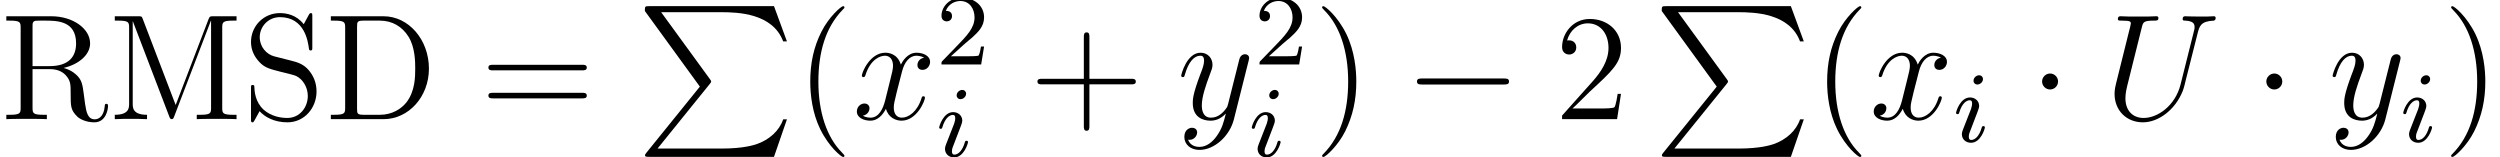
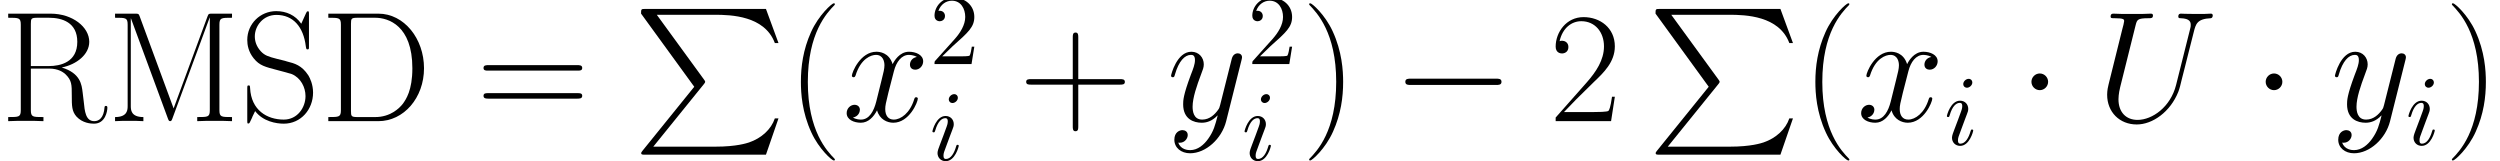
- <svg xmlns="http://www.w3.org/2000/svg" xmlns:xlink="http://www.w3.org/1999/xlink" height="12.433pt" version="1.1" viewBox="-0.001 -12.444 198.358 12.433" width="198.358pt">
+ <svg xmlns="http://www.w3.org/2000/svg" xmlns:xlink="http://www.w3.org/1999/xlink" height="17.525pt" version="1.1" viewBox="-0.002 -17.541 273.421 17.525" width="273.421pt">
  <defs>
-     <path d="M5.033 6.384L0.789 11.632C0.693 11.752 0.681 11.776 0.681 11.824C0.681 11.955 0.789 11.955 1.004 11.955H10.915L11.943 8.978H11.644C11.345 9.875 10.544 10.604 9.528 10.951C9.337 11.011 8.512 11.298 6.755 11.298H1.674L5.822 6.169C5.906 6.061 5.93 6.025 5.93 5.978S5.918 5.918 5.846 5.81L1.961 0.478H6.695C8.058 0.478 10.807 0.562 11.644 2.798H11.943L10.915 0H1.004C0.681 0 0.669 0.012 0.669 0.383L5.033 6.384Z" id="g0-80" />
-     <path d="M2.248 -1.626C2.375 -1.745 2.71 -2.008 2.837 -2.12C3.332 -2.574 3.802 -3.013 3.802 -3.738C3.802 -4.686 3.005 -5.3 2.008 -5.3C1.052 -5.3 0.422 -4.575 0.422 -3.865C0.422 -3.475 0.733 -3.419 0.845 -3.419C1.012 -3.419 1.259 -3.539 1.259 -3.842C1.259 -4.256 0.861 -4.256 0.765 -4.256C0.996 -4.838 1.53 -5.037 1.921 -5.037C2.662 -5.037 3.045 -4.407 3.045 -3.738C3.045 -2.909 2.463 -2.303 1.522 -1.339L0.518 -0.303C0.422 -0.215 0.422 -0.199 0.422 0H3.571L3.802 -1.427H3.555C3.531 -1.267 3.467 -0.869 3.371 -0.717C3.324 -0.654 2.718 -0.654 2.59 -0.654H1.172L2.248 -1.626Z" id="g4-50" />
-     <path d="M2.375 -4.973C2.375 -5.149 2.248 -5.276 2.064 -5.276C1.857 -5.276 1.626 -5.085 1.626 -4.846C1.626 -4.67 1.753 -4.543 1.937 -4.543C2.144 -4.543 2.375 -4.734 2.375 -4.973ZM1.211 -2.048L0.781 -0.948C0.741 -0.829 0.701 -0.733 0.701 -0.598C0.701 -0.207 1.004 0.08 1.427 0.08C2.2 0.08 2.527 -1.036 2.527 -1.14C2.527 -1.219 2.463 -1.243 2.407 -1.243C2.311 -1.243 2.295 -1.188 2.271 -1.108C2.088 -0.47 1.761 -0.143 1.443 -0.143C1.347 -0.143 1.251 -0.183 1.251 -0.399C1.251 -0.59 1.307 -0.733 1.411 -0.98C1.49 -1.196 1.57 -1.411 1.658 -1.626L1.905 -2.271C1.977 -2.455 2.072 -2.702 2.072 -2.837C2.072 -3.236 1.753 -3.515 1.347 -3.515C0.574 -3.515 0.239 -2.399 0.239 -2.295C0.239 -2.224 0.295 -2.192 0.359 -2.192C0.462 -2.192 0.47 -2.24 0.494 -2.319C0.717 -3.076 1.084 -3.292 1.323 -3.292C1.435 -3.292 1.514 -3.252 1.514 -3.029C1.514 -2.949 1.506 -2.837 1.427 -2.598L1.211 -2.048Z" id="g2-105" />
-     <path d="M7.878 -2.75C8.082 -2.75 8.297 -2.75 8.297 -2.989S8.082 -3.228 7.878 -3.228H1.411C1.207 -3.228 0.992 -3.228 0.992 -2.989S1.207 -2.75 1.411 -2.75H7.878Z" id="g1-0" />
-     <path d="M2.295 -2.989C2.295 -3.335 2.008 -3.622 1.662 -3.622S1.028 -3.335 1.028 -2.989S1.315 -2.355 1.662 -2.355S2.295 -2.642 2.295 -2.989Z" id="g1-1" />
-     <path d="M6.049 -2.75C5.631 -1.076 4.244 -0.096 3.12 -0.096C2.26 -0.096 1.674 -0.669 1.674 -1.662C1.674 -1.71 1.674 -2.068 1.805 -2.594L2.977 -7.293C3.084 -7.699 3.108 -7.819 3.957 -7.819C4.172 -7.819 4.292 -7.819 4.292 -8.034C4.292 -8.165 4.184 -8.165 4.113 -8.165C3.897 -8.165 3.646 -8.141 3.419 -8.141H2.008C1.781 -8.141 1.53 -8.165 1.303 -8.165C1.219 -8.165 1.076 -8.165 1.076 -7.938C1.076 -7.819 1.16 -7.819 1.387 -7.819C2.104 -7.819 2.104 -7.723 2.104 -7.592C2.104 -7.52 2.02 -7.173 1.961 -6.97L0.921 -2.786C0.885 -2.654 0.813 -2.331 0.813 -2.008C0.813 -0.693 1.757 0.251 3.061 0.251C4.268 0.251 5.607 -0.705 6.217 -2.224C6.3 -2.427 6.408 -2.845 6.48 -3.168C6.599 -3.599 6.85 -4.651 6.934 -4.961L7.388 -6.755C7.544 -7.376 7.639 -7.771 8.691 -7.819C8.787 -7.831 8.835 -7.926 8.835 -8.034C8.835 -8.165 8.727 -8.165 8.679 -8.165C8.512 -8.165 8.297 -8.141 8.13 -8.141H7.568C6.826 -8.141 6.444 -8.165 6.432 -8.165C6.36 -8.165 6.217 -8.165 6.217 -7.938C6.217 -7.819 6.312 -7.819 6.396 -7.819C7.113 -7.795 7.161 -7.52 7.161 -7.305C7.161 -7.197 7.161 -7.161 7.113 -6.994L6.049 -2.75Z" id="g3-85" />
-     <path d="M5.667 -4.878C5.284 -4.806 5.141 -4.519 5.141 -4.292C5.141 -4.005 5.368 -3.909 5.535 -3.909C5.894 -3.909 6.145 -4.22 6.145 -4.543C6.145 -5.045 5.571 -5.272 5.069 -5.272C4.34 -5.272 3.933 -4.555 3.826 -4.328C3.551 -5.224 2.809 -5.272 2.594 -5.272C1.375 -5.272 0.729 -3.706 0.729 -3.443C0.729 -3.395 0.777 -3.335 0.861 -3.335C0.956 -3.335 0.98 -3.407 1.004 -3.455C1.411 -4.782 2.212 -5.033 2.558 -5.033C3.096 -5.033 3.204 -4.531 3.204 -4.244C3.204 -3.981 3.132 -3.706 2.989 -3.132L2.582 -1.494C2.403 -0.777 2.056 -0.12 1.423 -0.12C1.363 -0.12 1.064 -0.12 0.813 -0.275C1.243 -0.359 1.339 -0.717 1.339 -0.861C1.339 -1.1 1.16 -1.243 0.933 -1.243C0.646 -1.243 0.335 -0.992 0.335 -0.61C0.335 -0.108 0.897 0.12 1.411 0.12C1.985 0.12 2.391 -0.335 2.642 -0.825C2.833 -0.12 3.431 0.12 3.873 0.12C5.093 0.12 5.738 -1.447 5.738 -1.71C5.738 -1.769 5.691 -1.817 5.619 -1.817C5.511 -1.817 5.499 -1.757 5.464 -1.662C5.141 -0.61 4.447 -0.12 3.909 -0.12C3.491 -0.12 3.264 -0.43 3.264 -0.921C3.264 -1.184 3.312 -1.375 3.503 -2.164L3.921 -3.79C4.101 -4.507 4.507 -5.033 5.057 -5.033C5.081 -5.033 5.416 -5.033 5.667 -4.878Z" id="g3-120" />
-     <path d="M3.144 1.339C2.821 1.793 2.355 2.2 1.769 2.2C1.626 2.2 1.052 2.176 0.873 1.626C0.909 1.638 0.968 1.638 0.992 1.638C1.351 1.638 1.59 1.327 1.59 1.052S1.363 0.681 1.184 0.681C0.992 0.681 0.574 0.825 0.574 1.411C0.574 2.02 1.088 2.439 1.769 2.439C2.965 2.439 4.172 1.339 4.507 0.012L5.679 -4.651C5.691 -4.71 5.715 -4.782 5.715 -4.854C5.715 -5.033 5.571 -5.153 5.392 -5.153C5.284 -5.153 5.033 -5.105 4.937 -4.746L4.053 -1.231C3.993 -1.016 3.993 -0.992 3.897 -0.861C3.658 -0.526 3.264 -0.12 2.69 -0.12C2.02 -0.12 1.961 -0.777 1.961 -1.1C1.961 -1.781 2.283 -2.702 2.606 -3.563C2.738 -3.909 2.809 -4.077 2.809 -4.316C2.809 -4.818 2.451 -5.272 1.865 -5.272C0.765 -5.272 0.323 -3.539 0.323 -3.443C0.323 -3.395 0.371 -3.335 0.454 -3.335C0.562 -3.335 0.574 -3.383 0.622 -3.551C0.909 -4.555 1.363 -5.033 1.829 -5.033C1.937 -5.033 2.14 -5.033 2.14 -4.639C2.14 -4.328 2.008 -3.981 1.829 -3.527C1.243 -1.961 1.243 -1.566 1.243 -1.279C1.243 -0.143 2.056 0.12 2.654 0.12C3.001 0.12 3.431 0.012 3.85 -0.43L3.862 -0.418C3.682 0.287 3.563 0.753 3.144 1.339Z" id="g3-121" />
-     <path d="M3.885 2.905C3.885 2.869 3.885 2.845 3.682 2.642C2.487 1.435 1.817 -0.538 1.817 -2.977C1.817 -5.296 2.379 -7.293 3.766 -8.703C3.885 -8.811 3.885 -8.835 3.885 -8.871C3.885 -8.942 3.826 -8.966 3.778 -8.966C3.622 -8.966 2.642 -8.106 2.056 -6.934C1.447 -5.727 1.172 -4.447 1.172 -2.977C1.172 -1.913 1.339 -0.49 1.961 0.789C2.666 2.224 3.646 3.001 3.778 3.001C3.826 3.001 3.885 2.977 3.885 2.905Z" id="g5-40" />
-     <path d="M3.371 -2.977C3.371 -3.885 3.252 -5.368 2.582 -6.755C1.877 -8.189 0.897 -8.966 0.765 -8.966C0.717 -8.966 0.658 -8.942 0.658 -8.871C0.658 -8.835 0.658 -8.811 0.861 -8.608C2.056 -7.4 2.726 -5.428 2.726 -2.989C2.726 -0.669 2.164 1.327 0.777 2.738C0.658 2.845 0.658 2.869 0.658 2.905C0.658 2.977 0.717 3.001 0.765 3.001C0.921 3.001 1.901 2.14 2.487 0.968C3.096 -0.251 3.371 -1.542 3.371 -2.977Z" id="g5-41" />
-     <path d="M4.77 -2.762H8.07C8.237 -2.762 8.452 -2.762 8.452 -2.977C8.452 -3.204 8.249 -3.204 8.07 -3.204H4.77V-6.504C4.77 -6.671 4.77 -6.886 4.555 -6.886C4.328 -6.886 4.328 -6.683 4.328 -6.504V-3.204H1.028C0.861 -3.204 0.646 -3.204 0.646 -2.989C0.646 -2.762 0.849 -2.762 1.028 -2.762H4.328V0.538C4.328 0.705 4.328 0.921 4.543 0.921C4.77 0.921 4.77 0.717 4.77 0.538V-2.762Z" id="g5-43" />
-     <path d="M5.26 -2.008H4.997C4.961 -1.805 4.866 -1.148 4.746 -0.956C4.663 -0.849 3.981 -0.849 3.622 -0.849H1.411C1.734 -1.124 2.463 -1.889 2.774 -2.176C4.591 -3.85 5.26 -4.471 5.26 -5.655C5.26 -7.03 4.172 -7.95 2.786 -7.95S0.586 -6.767 0.586 -5.738C0.586 -5.129 1.112 -5.129 1.148 -5.129C1.399 -5.129 1.71 -5.308 1.71 -5.691C1.71 -6.025 1.482 -6.253 1.148 -6.253C1.04 -6.253 1.016 -6.253 0.98 -6.241C1.207 -7.054 1.853 -7.603 2.63 -7.603C3.646 -7.603 4.268 -6.755 4.268 -5.655C4.268 -4.639 3.682 -3.754 3.001 -2.989L0.586 -0.287V0H4.949L5.26 -2.008Z" id="g5-50" />
-     <path d="M8.07 -3.873C8.237 -3.873 8.452 -3.873 8.452 -4.089C8.452 -4.316 8.249 -4.316 8.07 -4.316H1.028C0.861 -4.316 0.646 -4.316 0.646 -4.101C0.646 -3.873 0.849 -3.873 1.028 -3.873H8.07ZM8.07 -1.65C8.237 -1.65 8.452 -1.65 8.452 -1.865C8.452 -2.092 8.249 -2.092 8.07 -2.092H1.028C0.861 -2.092 0.646 -2.092 0.646 -1.877C0.646 -1.65 0.849 -1.65 1.028 -1.65H8.07Z" id="g5-61" />
-     <path d="M0.502 -8.165V-7.819H0.741C1.602 -7.819 1.638 -7.699 1.638 -7.257V-0.909C1.638 -0.466 1.602 -0.347 0.741 -0.347H0.502V0H4.686C6.683 0 8.285 -1.793 8.285 -4.005C8.285 -6.312 6.671 -8.165 4.686 -8.165H0.502ZM3.132 -0.347C2.606 -0.347 2.582 -0.43 2.582 -0.825V-7.34C2.582 -7.735 2.606 -7.819 3.132 -7.819H4.388C5.38 -7.819 6.169 -7.34 6.659 -6.551C7.197 -5.703 7.197 -4.495 7.197 -4.017C7.197 -3.347 7.185 -2.224 6.504 -1.339C6.109 -0.837 5.392 -0.347 4.388 -0.347H3.132Z" id="g5-68" />
-     <path d="M2.75 -7.938C2.666 -8.165 2.654 -8.165 2.379 -8.165H0.526V-7.819H0.765C1.626 -7.819 1.662 -7.699 1.662 -7.257V-1.231C1.662 -0.909 1.662 -0.347 0.526 -0.347V0C0.837 -0.024 1.47 -0.024 1.805 -0.024S2.774 -0.024 3.084 0V-0.347C1.949 -0.347 1.949 -0.909 1.949 -1.231V-7.759H1.961L4.842 -0.227C4.89 -0.096 4.926 0 5.045 0C5.153 0 5.177 -0.06 5.248 -0.239L8.153 -7.819H8.165V-0.909C8.165 -0.466 8.13 -0.347 7.269 -0.347H7.03V0C7.305 -0.024 8.261 -0.024 8.608 -0.024S9.911 -0.024 10.186 0V-0.347H9.947C9.086 -0.347 9.05 -0.466 9.05 -0.909V-7.257C9.05 -7.699 9.086 -7.819 9.947 -7.819H10.186V-8.165H8.333C8.07 -8.165 8.058 -8.153 7.962 -7.926L5.356 -1.124L2.75 -7.938Z" id="g5-77" />
-     <path d="M5.045 -4.065C6.229 -4.34 7.149 -5.093 7.149 -6.013C7.149 -7.173 5.798 -8.165 4.077 -8.165H0.502V-7.819H0.741C1.602 -7.819 1.638 -7.699 1.638 -7.257V-0.909C1.638 -0.466 1.602 -0.347 0.741 -0.347H0.502V0C0.777 -0.024 1.757 -0.024 2.104 -0.024S3.443 -0.024 3.718 0V-0.347H3.479C2.618 -0.347 2.582 -0.466 2.582 -0.909V-3.969H3.969C4.435 -3.969 4.878 -3.838 5.2 -3.503C5.607 -3.049 5.607 -2.798 5.607 -1.973C5.607 -1.028 5.607 -0.717 6.133 -0.203C6.312 -0.024 6.814 0.251 7.484 0.251C8.416 0.251 8.572 -0.789 8.572 -1.04C8.572 -1.112 8.572 -1.219 8.44 -1.219C8.321 -1.219 8.321 -1.148 8.309 -1.028C8.249 -0.311 7.902 0.012 7.52 0.012C6.97 0.012 6.85 -0.55 6.755 -1.184C6.743 -1.267 6.671 -1.781 6.635 -2.08C6.551 -2.678 6.504 -3.061 6.145 -3.431C6.013 -3.563 5.703 -3.885 5.045 -4.065ZM3.921 -4.208H2.582V-7.34C2.582 -7.615 2.582 -7.759 2.833 -7.807C2.941 -7.819 3.3 -7.819 3.539 -7.819C4.507 -7.819 6.037 -7.819 6.037 -6.013C6.037 -4.973 5.475 -4.208 3.921 -4.208Z" id="g5-82" />
-     <path d="M2.487 -4.985C1.877 -5.141 1.339 -5.738 1.339 -6.504C1.339 -7.34 2.008 -8.094 2.941 -8.094C4.902 -8.094 5.165 -6.157 5.236 -5.643C5.26 -5.499 5.26 -5.452 5.38 -5.452C5.511 -5.452 5.511 -5.511 5.511 -5.727V-8.141C5.511 -8.357 5.511 -8.416 5.392 -8.416C5.356 -8.416 5.308 -8.416 5.224 -8.261L4.83 -7.532C4.256 -8.273 3.467 -8.416 2.941 -8.416C1.614 -8.416 0.646 -7.352 0.646 -6.133C0.646 -5.559 0.849 -5.033 1.291 -4.555C1.71 -4.089 2.128 -3.981 2.977 -3.766C3.395 -3.67 4.053 -3.503 4.22 -3.431C4.782 -3.156 5.153 -2.511 5.153 -1.841C5.153 -0.944 4.519 -0.096 3.527 -0.096C2.989 -0.096 2.248 -0.227 1.662 -0.741C0.968 -1.363 0.921 -2.224 0.909 -2.618C0.897 -2.714 0.801 -2.714 0.777 -2.714C0.646 -2.714 0.646 -2.654 0.646 -2.439V-0.024C0.646 0.191 0.646 0.251 0.765 0.251C0.837 0.251 0.849 0.227 0.933 0.084C0.98 -0.012 1.231 -0.454 1.327 -0.634C1.757 -0.155 2.511 0.251 3.539 0.251C4.878 0.251 5.846 -0.885 5.846 -2.2C5.846 -2.929 5.571 -3.467 5.248 -3.862C4.806 -4.399 4.268 -4.531 3.802 -4.651L2.487 -4.985Z" id="g5-83" />
+     <path d="M6.711 8.512L1.052 15.51C0.925 15.669 0.909 15.701 0.909 15.765C0.909 15.94 1.052 15.94 1.339 15.94H14.553L15.924 11.971H15.526C15.127 13.167 14.059 14.139 12.704 14.601C12.449 14.681 11.349 15.063 9.006 15.063H2.232L7.763 8.225C7.874 8.082 7.906 8.034 7.906 7.97S7.89 7.89 7.795 7.747L2.614 0.638H8.927C10.744 0.638 14.41 0.749 15.526 3.73H15.924L14.553 0H1.339C0.909 0 0.893 0.016 0.893 0.51L6.711 8.512Z" id="g0-80" />
+     <path d="M5.268 4.201C5.268 4.183 5.268 4.149 5.216 4.097C4.424 3.288 2.307 1.085 2.307 -4.287S4.39 -11.844 5.233 -12.705C5.233 -12.722 5.268 -12.757 5.268 -12.808S5.216 -12.894 5.147 -12.894C4.958 -12.894 3.495 -11.62 2.651 -9.727C1.79 -7.816 1.549 -5.957 1.549 -4.304C1.549 -3.064 1.67 -0.964 2.703 1.257C3.529 3.047 4.941 4.304 5.147 4.304C5.233 4.304 5.268 4.269 5.268 4.201Z" id="g5-40" />
+     <path d="M4.528 -4.287C4.528 -5.526 4.407 -7.626 3.374 -9.847C2.548 -11.638 1.136 -12.894 0.93 -12.894C0.878 -12.894 0.809 -12.877 0.809 -12.791C0.809 -12.757 0.826 -12.739 0.844 -12.705C1.67 -11.844 3.77 -9.658 3.77 -4.304C3.77 1.067 1.687 3.254 0.844 4.114C0.826 4.149 0.809 4.166 0.809 4.201C0.809 4.287 0.878 4.304 0.93 4.304C1.119 4.304 2.582 3.03 3.426 1.136C4.287 -0.775 4.528 -2.634 4.528 -4.287Z" id="g5-41" />
+     <path d="M6.49 -3.994H11.052C11.293 -3.994 11.586 -3.994 11.586 -4.287C11.586 -4.597 11.31 -4.597 11.052 -4.597H6.49V-9.159C6.49 -9.4 6.49 -9.692 6.198 -9.692C5.888 -9.692 5.888 -9.417 5.888 -9.159V-4.597H1.326C1.085 -4.597 0.792 -4.597 0.792 -4.304C0.792 -3.994 1.067 -3.994 1.326 -3.994H5.888V0.568C5.888 0.809 5.888 1.102 6.18 1.102C6.49 1.102 6.49 0.826 6.49 0.568V-3.994Z" id="g5-43" />
+     <path d="M7.179 -2.668H6.869C6.697 -1.446 6.559 -1.24 6.49 -1.136C6.404 -0.998 5.165 -0.998 4.924 -0.998H1.618C2.238 -1.67 3.443 -2.892 4.906 -4.304C5.957 -5.302 7.179 -6.473 7.179 -8.177C7.179 -10.209 5.561 -11.379 3.753 -11.379C1.859 -11.379 0.706 -9.71 0.706 -8.16C0.706 -7.489 1.205 -7.403 1.412 -7.403C1.584 -7.403 2.1 -7.506 2.1 -8.108C2.1 -8.642 1.653 -8.797 1.412 -8.797C1.308 -8.797 1.205 -8.78 1.136 -8.745C1.463 -10.209 2.462 -10.932 3.512 -10.932C5.01 -10.932 5.991 -9.744 5.991 -8.177C5.991 -6.68 5.113 -5.388 4.132 -4.269L0.706 -0.396V0H6.766L7.179 -2.668Z" id="g5-50" />
+     <path d="M11.069 -5.526C11.328 -5.526 11.586 -5.526 11.586 -5.819C11.586 -6.129 11.293 -6.129 11.001 -6.129H1.377C1.085 -6.129 0.792 -6.129 0.792 -5.819C0.792 -5.526 1.05 -5.526 1.308 -5.526H11.069ZM11.001 -2.462C11.293 -2.462 11.586 -2.462 11.586 -2.772C11.586 -3.064 11.328 -3.064 11.069 -3.064H1.308C1.05 -3.064 0.792 -3.064 0.792 -2.772C0.792 -2.462 1.085 -2.462 1.377 -2.462H11.001Z" id="g5-61" />
+     <path d="M0.895 -11.758V-11.31C2.083 -11.31 2.272 -11.31 2.272 -10.536V-1.222C2.272 -0.448 2.083 -0.448 0.895 -0.448V0H6.37C9.141 0 11.362 -2.548 11.362 -5.784C11.362 -9.038 9.176 -11.758 6.37 -11.758H0.895ZM4.097 -0.448C3.409 -0.448 3.374 -0.534 3.374 -1.119V-10.639C3.374 -11.225 3.409 -11.31 4.097 -11.31H6.025C7.454 -11.31 10.088 -10.467 10.088 -5.784C10.088 -3.357 9.382 -2.376 9.055 -1.911C8.642 -1.377 7.661 -0.448 6.025 -0.448H4.097Z" id="g5-68" />
+     <path d="M3.598 -11.483C3.495 -11.741 3.478 -11.758 3.116 -11.758H0.912V-11.31C2.1 -11.31 2.29 -11.31 2.29 -10.536V-1.687C2.29 -1.257 2.29 -0.448 0.912 -0.448V0C1.308 -0.034 2.031 -0.034 2.462 -0.034S3.615 -0.034 4.011 0V-0.448C2.634 -0.448 2.634 -1.257 2.634 -1.687V-11.242H2.651L6.697 -0.275C6.766 -0.103 6.8 0 6.938 0S7.11 -0.103 7.179 -0.275L11.259 -11.328H11.276V-1.222C11.276 -0.448 11.087 -0.448 9.899 -0.448V0C10.364 -0.034 11.293 -0.034 11.793 -0.034S13.239 -0.034 13.704 0V-0.448C12.516 -0.448 12.326 -0.448 12.326 -1.222V-10.536C12.326 -11.31 12.516 -11.31 13.704 -11.31V-11.758H11.517C11.156 -11.758 11.138 -11.741 11.035 -11.483L7.317 -1.394L3.598 -11.483Z" id="g5-77" />
+     <path d="M6.748 -5.87C8.384 -6.198 9.761 -7.299 9.761 -8.677C9.761 -10.295 7.936 -11.758 5.526 -11.758H0.895V-11.31C2.083 -11.31 2.272 -11.31 2.272 -10.536V-1.222C2.272 -0.448 2.083 -0.448 0.895 -0.448V0C1.394 -0.034 2.29 -0.034 2.823 -0.034S4.252 -0.034 4.751 0V-0.448C3.564 -0.448 3.374 -0.448 3.374 -1.222V-5.75H5.388C6.37 -5.75 6.921 -5.354 7.162 -5.13C7.85 -4.459 7.85 -3.994 7.85 -2.823C7.85 -1.67 7.85 -1.085 8.367 -0.499C9.021 0.207 9.899 0.275 10.278 0.275C11.552 0.275 11.741 -1.153 11.741 -1.446C11.741 -1.549 11.741 -1.67 11.586 -1.67C11.448 -1.67 11.431 -1.567 11.431 -1.498C11.345 -0.379 10.846 0 10.312 0C9.365 0 9.262 -1.085 9.159 -2.135C9.107 -2.496 9.073 -2.754 9.038 -3.133C8.935 -3.994 8.797 -5.251 6.748 -5.87ZM5.337 -6.025H3.374V-10.639C3.374 -11.225 3.409 -11.31 4.097 -11.31H5.354C6.783 -11.31 8.453 -10.811 8.453 -8.677C8.453 -6.456 6.628 -6.025 5.337 -6.025Z" id="g5-82" />
+     <path d="M7.54 -11.689C7.54 -11.999 7.523 -12.016 7.42 -12.016S7.282 -11.947 7.213 -11.793L6.697 -10.656C6.043 -11.603 5.044 -12.034 3.96 -12.034C2.204 -12.034 0.792 -10.639 0.792 -8.883C0.792 -8.349 0.912 -7.592 1.498 -6.869C2.135 -6.077 2.737 -5.939 4.114 -5.578C4.631 -5.44 5.492 -5.216 5.664 -5.147C6.645 -4.734 7.162 -3.701 7.162 -2.737C7.162 -1.498 6.284 -0.172 4.786 -0.172C2.944 -0.172 1.222 -1.205 1.102 -3.615C1.085 -3.891 1.067 -3.908 0.947 -3.908C0.809 -3.908 0.792 -3.891 0.792 -3.546V-0.069C0.792 0.241 0.809 0.258 0.912 0.258C1.033 0.258 1.067 0.172 1.308 -0.362C1.326 -0.413 1.326 -0.448 1.653 -1.102C2.513 0.034 3.96 0.275 4.786 0.275C6.662 0.275 7.988 -1.291 7.988 -3.116C7.988 -4.011 7.661 -4.7 7.471 -5.01C6.748 -6.111 5.974 -6.318 5.147 -6.525C5.027 -6.576 4.992 -6.576 4.028 -6.817C3.099 -7.058 2.703 -7.179 2.272 -7.644C1.79 -8.177 1.618 -8.728 1.618 -9.279C1.618 -10.398 2.513 -11.62 3.977 -11.62C5.802 -11.62 6.938 -10.329 7.196 -8.177C7.248 -7.867 7.265 -7.85 7.385 -7.85C7.54 -7.85 7.54 -7.902 7.54 -8.195V-11.689Z" id="g5-83" />
+     <path d="M3.098 -6.818C3.098 -7.036 2.945 -7.211 2.695 -7.211C2.4 -7.211 2.105 -6.927 2.105 -6.633C2.105 -6.425 2.258 -6.24 2.52 -6.24C2.771 -6.24 3.098 -6.491 3.098 -6.818ZM2.269 -2.716C2.4 -3.033 2.4 -3.055 2.509 -3.349C2.596 -3.567 2.651 -3.72 2.651 -3.927C2.651 -4.418 2.302 -4.822 1.756 -4.822C0.731 -4.822 0.316 -3.24 0.316 -3.142C0.316 -3.033 0.425 -3.033 0.447 -3.033C0.556 -3.033 0.567 -3.055 0.622 -3.229C0.916 -4.255 1.353 -4.582 1.724 -4.582C1.811 -4.582 1.996 -4.582 1.996 -4.233C1.996 -4.004 1.92 -3.775 1.876 -3.665C1.789 -3.382 1.298 -2.116 1.124 -1.647C1.015 -1.364 0.873 -1.004 0.873 -0.775C0.873 -0.262 1.244 0.12 1.767 0.12C2.793 0.12 3.196 -1.462 3.196 -1.56C3.196 -1.669 3.098 -1.669 3.065 -1.669C2.956 -1.669 2.956 -1.636 2.902 -1.473C2.705 -0.785 2.345 -0.12 1.789 -0.12C1.604 -0.12 1.527 -0.229 1.527 -0.48C1.527 -0.753 1.593 -0.905 1.844 -1.571L2.269 -2.716Z" id="g2-105" />
+     <path d="M11.345 -3.96C11.638 -3.96 11.947 -3.96 11.947 -4.304S11.638 -4.648 11.345 -4.648H2.031C1.739 -4.648 1.429 -4.648 1.429 -4.304S1.739 -3.96 2.031 -3.96H11.345Z" id="g1-0" />
+     <path d="M3.305 -4.304C3.305 -4.803 2.892 -5.216 2.393 -5.216S1.481 -4.803 1.481 -4.304S1.894 -3.391 2.393 -3.391S3.305 -3.805 3.305 -4.304Z" id="g1-1" />
+     <path d="M8.711 -3.96C8.108 -1.549 6.111 -0.138 4.493 -0.138C3.254 -0.138 2.41 -0.964 2.41 -2.393C2.41 -2.462 2.41 -2.978 2.6 -3.736L4.287 -10.501C4.442 -11.087 4.476 -11.259 5.698 -11.259C6.008 -11.259 6.18 -11.259 6.18 -11.569C6.18 -11.758 6.025 -11.758 5.922 -11.758C5.612 -11.758 5.251 -11.724 4.924 -11.724H2.892C2.565 -11.724 2.204 -11.758 1.876 -11.758C1.756 -11.758 1.549 -11.758 1.549 -11.431C1.549 -11.259 1.67 -11.259 1.997 -11.259C3.03 -11.259 3.03 -11.121 3.03 -10.932C3.03 -10.829 2.909 -10.329 2.823 -10.037L1.326 -4.011C1.274 -3.822 1.171 -3.357 1.171 -2.892C1.171 -0.998 2.531 0.362 4.407 0.362C6.146 0.362 8.074 -1.016 8.952 -3.202C9.073 -3.495 9.227 -4.097 9.331 -4.562C9.503 -5.182 9.864 -6.697 9.985 -7.144L10.639 -9.727C10.863 -10.622 11.001 -11.19 12.516 -11.259C12.653 -11.276 12.722 -11.414 12.722 -11.569C12.722 -11.758 12.567 -11.758 12.498 -11.758C12.257 -11.758 11.947 -11.724 11.707 -11.724H10.897C9.83 -11.724 9.279 -11.758 9.262 -11.758C9.159 -11.758 8.952 -11.758 8.952 -11.431C8.952 -11.259 9.09 -11.259 9.21 -11.259C10.243 -11.225 10.312 -10.829 10.312 -10.519C10.312 -10.364 10.312 -10.312 10.243 -10.071L8.711 -3.96Z" id="g3-85" />
+     <path d="M8.16 -7.024C7.609 -6.921 7.403 -6.507 7.403 -6.18C7.403 -5.767 7.73 -5.629 7.971 -5.629C8.487 -5.629 8.849 -6.077 8.849 -6.542C8.849 -7.265 8.022 -7.592 7.299 -7.592C6.249 -7.592 5.664 -6.559 5.509 -6.232C5.113 -7.523 4.046 -7.592 3.736 -7.592C1.98 -7.592 1.05 -5.337 1.05 -4.958C1.05 -4.889 1.119 -4.803 1.24 -4.803C1.377 -4.803 1.412 -4.906 1.446 -4.975C2.031 -6.886 3.185 -7.248 3.684 -7.248C4.459 -7.248 4.614 -6.525 4.614 -6.111C4.614 -5.733 4.51 -5.337 4.304 -4.51L3.719 -2.152C3.46 -1.119 2.961 -0.172 2.049 -0.172C1.963 -0.172 1.532 -0.172 1.171 -0.396C1.79 -0.516 1.928 -1.033 1.928 -1.24C1.928 -1.584 1.67 -1.79 1.343 -1.79C0.93 -1.79 0.482 -1.429 0.482 -0.878C0.482 -0.155 1.291 0.172 2.031 0.172C2.858 0.172 3.443 -0.482 3.805 -1.188C4.08 -0.172 4.941 0.172 5.578 0.172C7.334 0.172 8.263 -2.083 8.263 -2.462C8.263 -2.548 8.195 -2.617 8.091 -2.617C7.936 -2.617 7.919 -2.531 7.867 -2.393C7.403 -0.878 6.404 -0.172 5.629 -0.172C5.027 -0.172 4.7 -0.62 4.7 -1.326C4.7 -1.704 4.769 -1.98 5.044 -3.116L5.647 -5.457C5.905 -6.49 6.49 -7.248 7.282 -7.248C7.317 -7.248 7.799 -7.248 8.16 -7.024Z" id="g3-120" />
+     <path d="M4.528 1.928C4.063 2.582 3.391 3.168 2.548 3.168C2.341 3.168 1.515 3.133 1.257 2.341C1.308 2.359 1.394 2.359 1.429 2.359C1.945 2.359 2.29 1.911 2.29 1.515S1.963 0.981 1.704 0.981C1.429 0.981 0.826 1.188 0.826 2.031C0.826 2.909 1.567 3.512 2.548 3.512C4.269 3.512 6.008 1.928 6.49 0.017L8.177 -6.697C8.195 -6.783 8.229 -6.886 8.229 -6.989C8.229 -7.248 8.022 -7.42 7.764 -7.42C7.609 -7.42 7.248 -7.351 7.11 -6.835L5.836 -1.773C5.75 -1.463 5.75 -1.429 5.612 -1.24C5.268 -0.757 4.7 -0.172 3.873 -0.172C2.909 -0.172 2.823 -1.119 2.823 -1.584C2.823 -2.565 3.288 -3.891 3.753 -5.13C3.942 -5.629 4.046 -5.87 4.046 -6.215C4.046 -6.938 3.529 -7.592 2.686 -7.592C1.102 -7.592 0.465 -5.096 0.465 -4.958C0.465 -4.889 0.534 -4.803 0.654 -4.803C0.809 -4.803 0.826 -4.872 0.895 -5.113C1.308 -6.559 1.963 -7.248 2.634 -7.248C2.789 -7.248 3.082 -7.248 3.082 -6.68C3.082 -6.232 2.892 -5.733 2.634 -5.079C1.79 -2.823 1.79 -2.255 1.79 -1.842C1.79 -0.207 2.961 0.172 3.822 0.172C4.321 0.172 4.941 0.017 5.543 -0.62L5.561 -0.603C5.302 0.413 5.13 1.085 4.528 1.928Z" id="g3-121" />
+     <path d="M1.385 -0.84L2.542 -1.964C4.244 -3.469 4.898 -4.058 4.898 -5.149C4.898 -6.393 3.916 -7.265 2.585 -7.265C1.353 -7.265 0.545 -6.262 0.545 -5.291C0.545 -4.68 1.091 -4.68 1.124 -4.68C1.309 -4.68 1.691 -4.811 1.691 -5.258C1.691 -5.542 1.495 -5.825 1.113 -5.825C1.025 -5.825 1.004 -5.825 0.971 -5.815C1.222 -6.524 1.811 -6.927 2.444 -6.927C3.436 -6.927 3.905 -6.044 3.905 -5.149C3.905 -4.276 3.36 -3.415 2.76 -2.738L0.665 -0.404C0.545 -0.284 0.545 -0.262 0.545 0H4.593L4.898 -1.898H4.625C4.571 -1.571 4.495 -1.091 4.385 -0.927C4.309 -0.84 3.589 -0.84 3.349 -0.84H1.385Z" id="g4-50" />
  </defs>
  <g id="page1">
-     <g transform="matrix(1 0 0 1 -99.3499 3.24297)">
-       <use x="99.349" xlink:href="#g5-82" y="-6.232" />
-       <use x="107.931" xlink:href="#g5-77" y="-6.232" />
-       <use x="118.618" xlink:href="#g5-83" y="-6.232" />
-       <use x="125.097" xlink:href="#g5-68" y="-6.232" />
-       <use x="137.454" xlink:href="#g5-61" y="-6.232" />
-       <use x="149.845" xlink:href="#g0-80" y="-15.198" />
-       <use x="162.465" xlink:href="#g5-40" y="-6.232" />
-       <use x="167" xlink:href="#g3-120" y="-6.232" />
-       <use x="173.627" xlink:href="#g4-50" y="-10.57" />
-       <use x="173.627" xlink:href="#g2-105" y="-3.276" />
-       <use x="181.016" xlink:href="#g5-43" y="-6.232" />
-       <use x="192.744" xlink:href="#g3-121" y="-6.232" />
-       <use x="198.859" xlink:href="#g4-50" y="-10.57" />
-       <use x="198.43" xlink:href="#g2-105" y="-3.276" />
-       <use x="203.591" xlink:href="#g5-41" y="-6.232" />
-       <use x="210.783" xlink:href="#g1-0" y="-6.232" />
-       <use x="222.704" xlink:href="#g5-50" y="-6.232" />
-       <use x="230.527" xlink:href="#g0-80" y="-15.198" />
-       <use x="243.147" xlink:href="#g5-40" y="-6.232" />
-       <use x="247.682" xlink:href="#g3-120" y="-6.232" />
-       <use x="254.309" xlink:href="#g2-105" y="-4.439" />
-       <use x="260.347" xlink:href="#g1-1" y="-6.232" />
-       <use x="266.312" xlink:href="#g3-85" y="-6.232" />
-       <use x="278.138" xlink:href="#g1-1" y="-6.232" />
-       <use x="284.103" xlink:href="#g3-121" y="-6.232" />
-       <use x="289.79" xlink:href="#g2-105" y="-4.439" />
-       <use x="293.171" xlink:href="#g5-41" y="-6.232" />
+     <g transform="matrix(1 0 0 1 -136.949 4.49414)">
+       <use x="136.948" xlink:href="#g5-82" y="-8.784" />
+       <use x="148.618" xlink:href="#g5-77" y="-8.784" />
+       <use x="163.198" xlink:href="#g5-83" y="-8.784" />
+       <use x="171.959" xlink:href="#g5-68" y="-8.784" />
+       <use x="189.037" xlink:href="#g5-61" y="-8.784" />
+       <use x="206.165" xlink:href="#g0-80" y="-21.058" />
+       <use x="222.991" xlink:href="#g5-40" y="-8.784" />
+       <use x="229.064" xlink:href="#g3-120" y="-8.784" />
+       <use x="238.608" xlink:href="#g4-50" y="-15.031" />
+       <use x="238.608" xlink:href="#g2-105" y="-4.528" />
+       <use x="248.386" xlink:href="#g5-43" y="-8.784" />
+       <use x="264.557" xlink:href="#g3-121" y="-8.784" />
+       <use x="273.364" xlink:href="#g4-50" y="-15.031" />
+       <use x="272.746" xlink:href="#g2-105" y="-4.528" />
+       <use x="279.316" xlink:href="#g5-41" y="-8.784" />
+       <use x="289.216" xlink:href="#g1-0" y="-8.784" />
+       <use x="306.381" xlink:href="#g5-50" y="-8.784" />
+       <use x="317.116" xlink:href="#g0-80" y="-21.058" />
+       <use x="333.942" xlink:href="#g5-40" y="-8.784" />
+       <use x="340.016" xlink:href="#g3-120" y="-8.784" />
+       <use x="349.559" xlink:href="#g2-105" y="-6.201" />
+       <use x="357.641" xlink:href="#g1-1" y="-8.784" />
+       <use x="366.231" xlink:href="#g3-85" y="-8.784" />
+       <use x="383.26" xlink:href="#g1-1" y="-8.784" />
+       <use x="391.85" xlink:href="#g3-121" y="-8.784" />
+       <use x="400.038" xlink:href="#g2-105" y="-6.201" />
+       <use x="404.295" xlink:href="#g5-41" y="-8.784" />
    </g>
  </g>
</svg>
